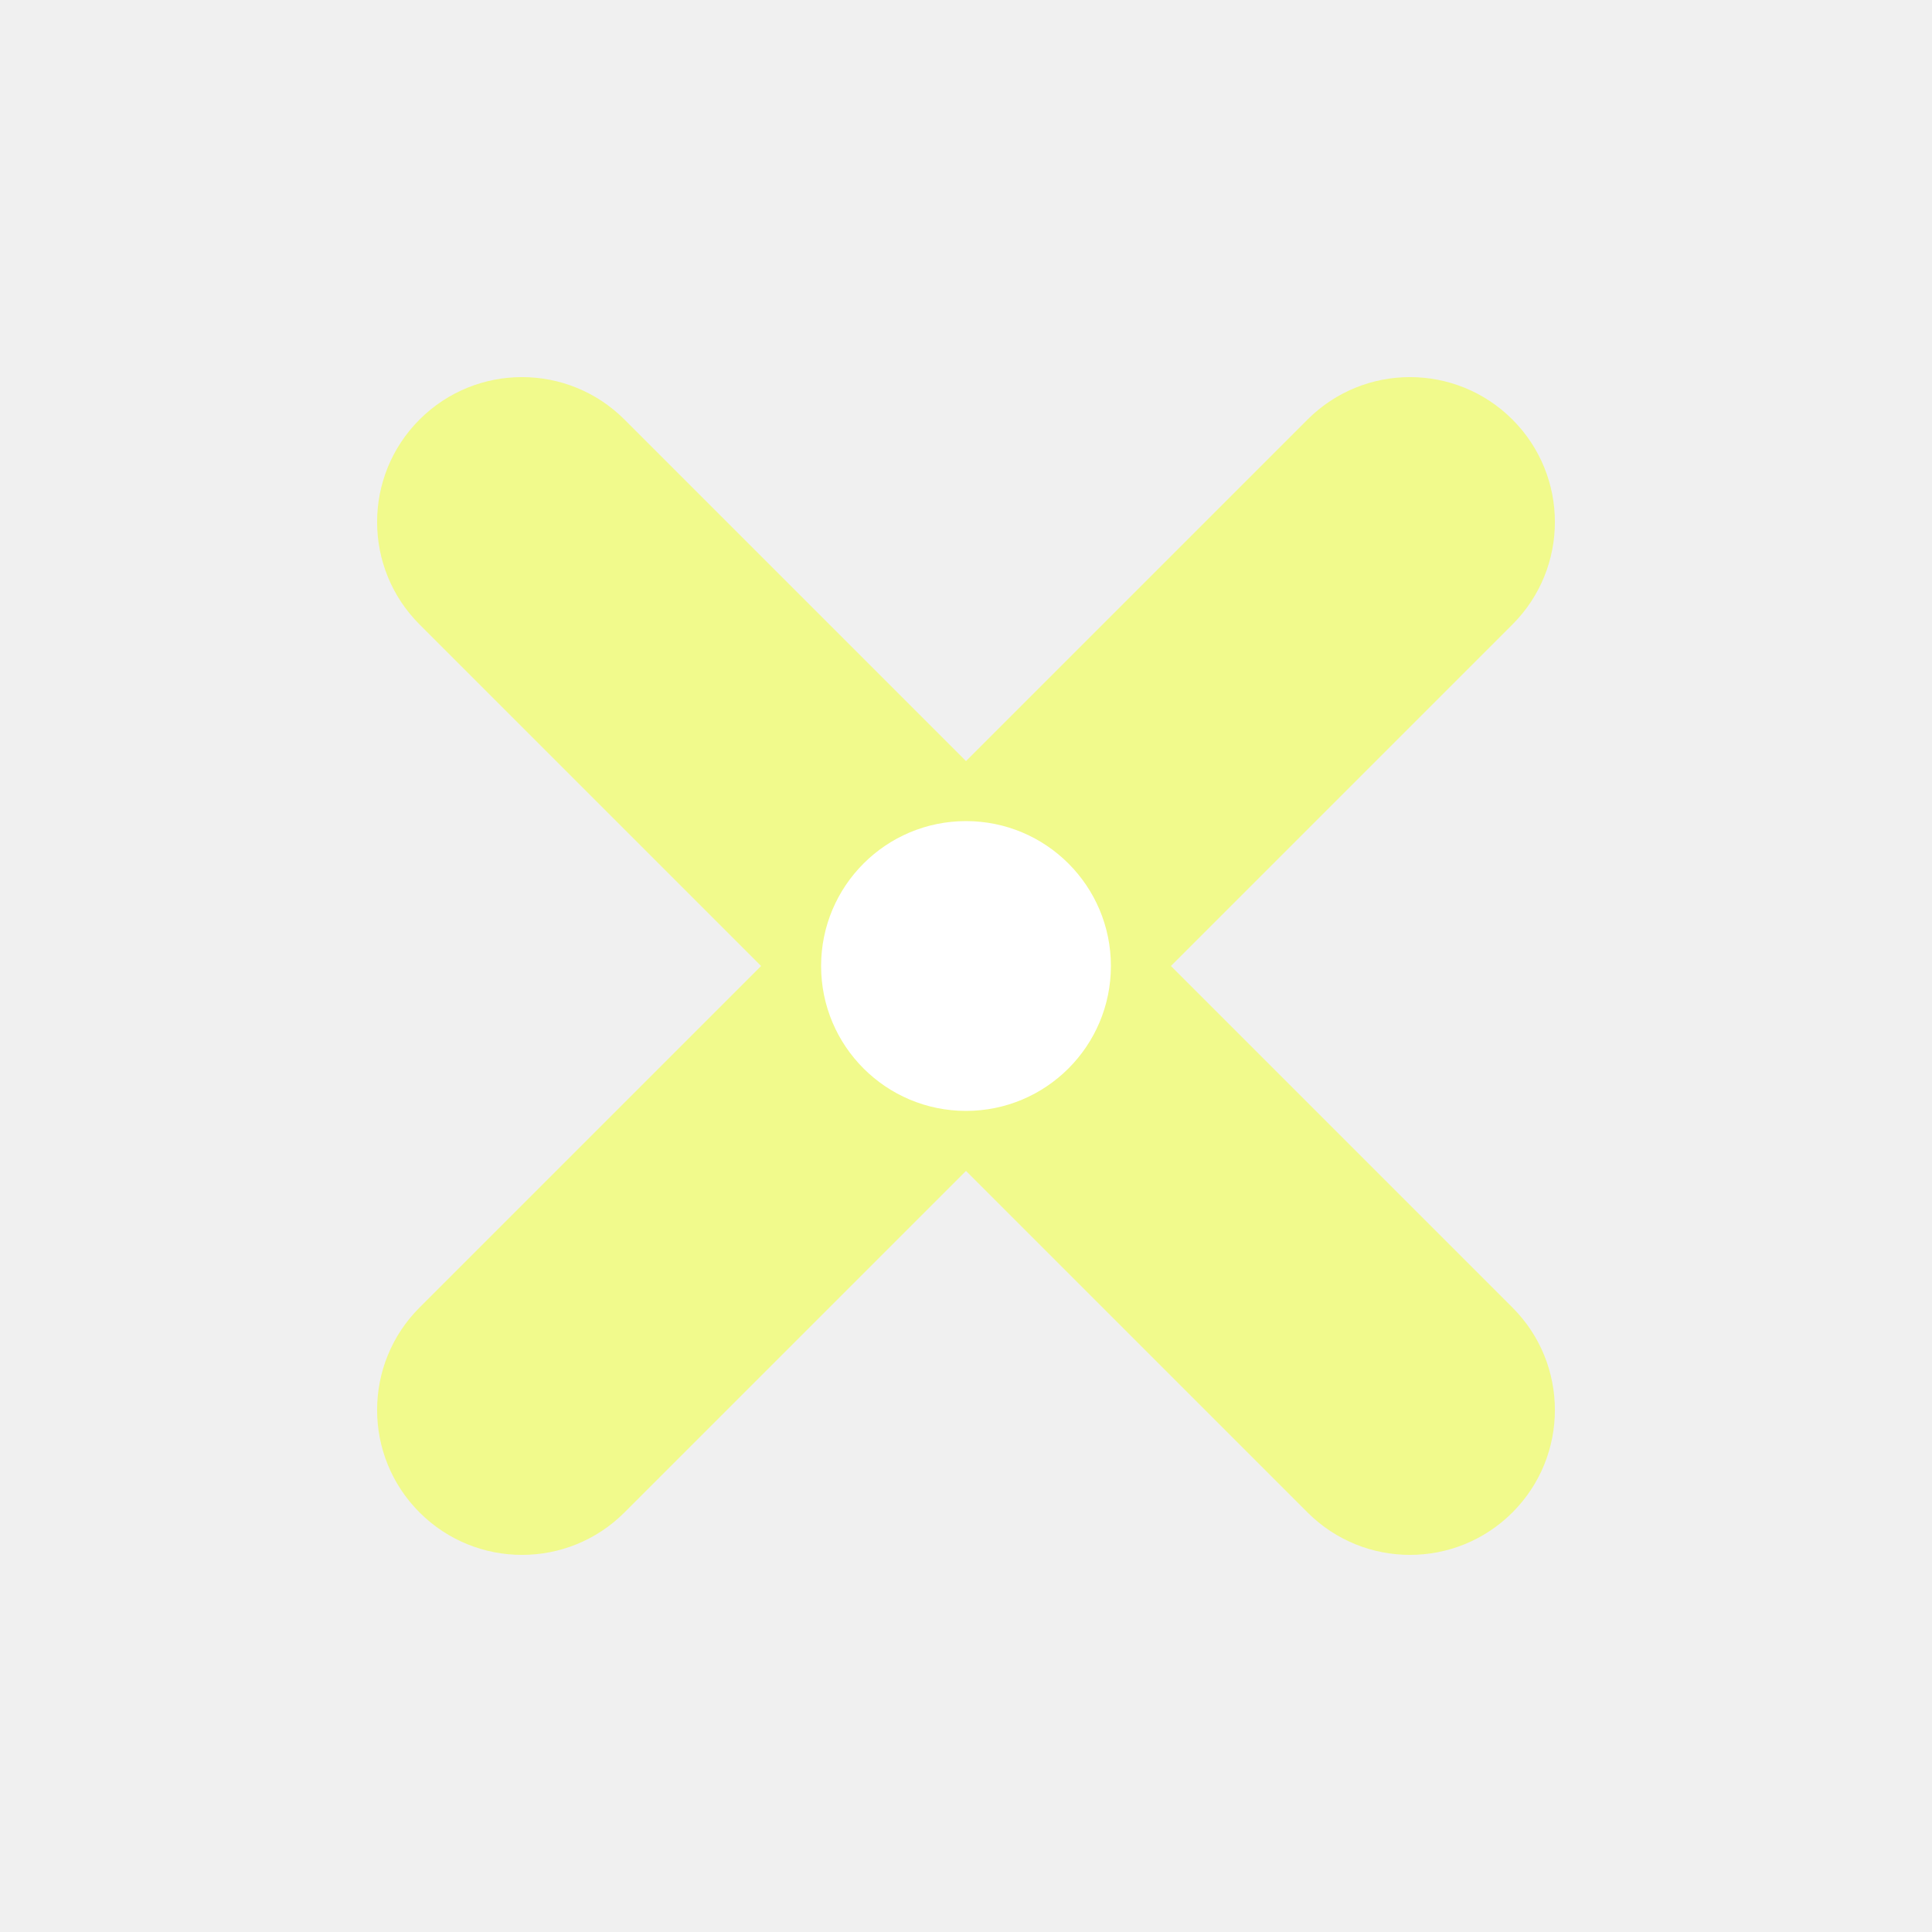
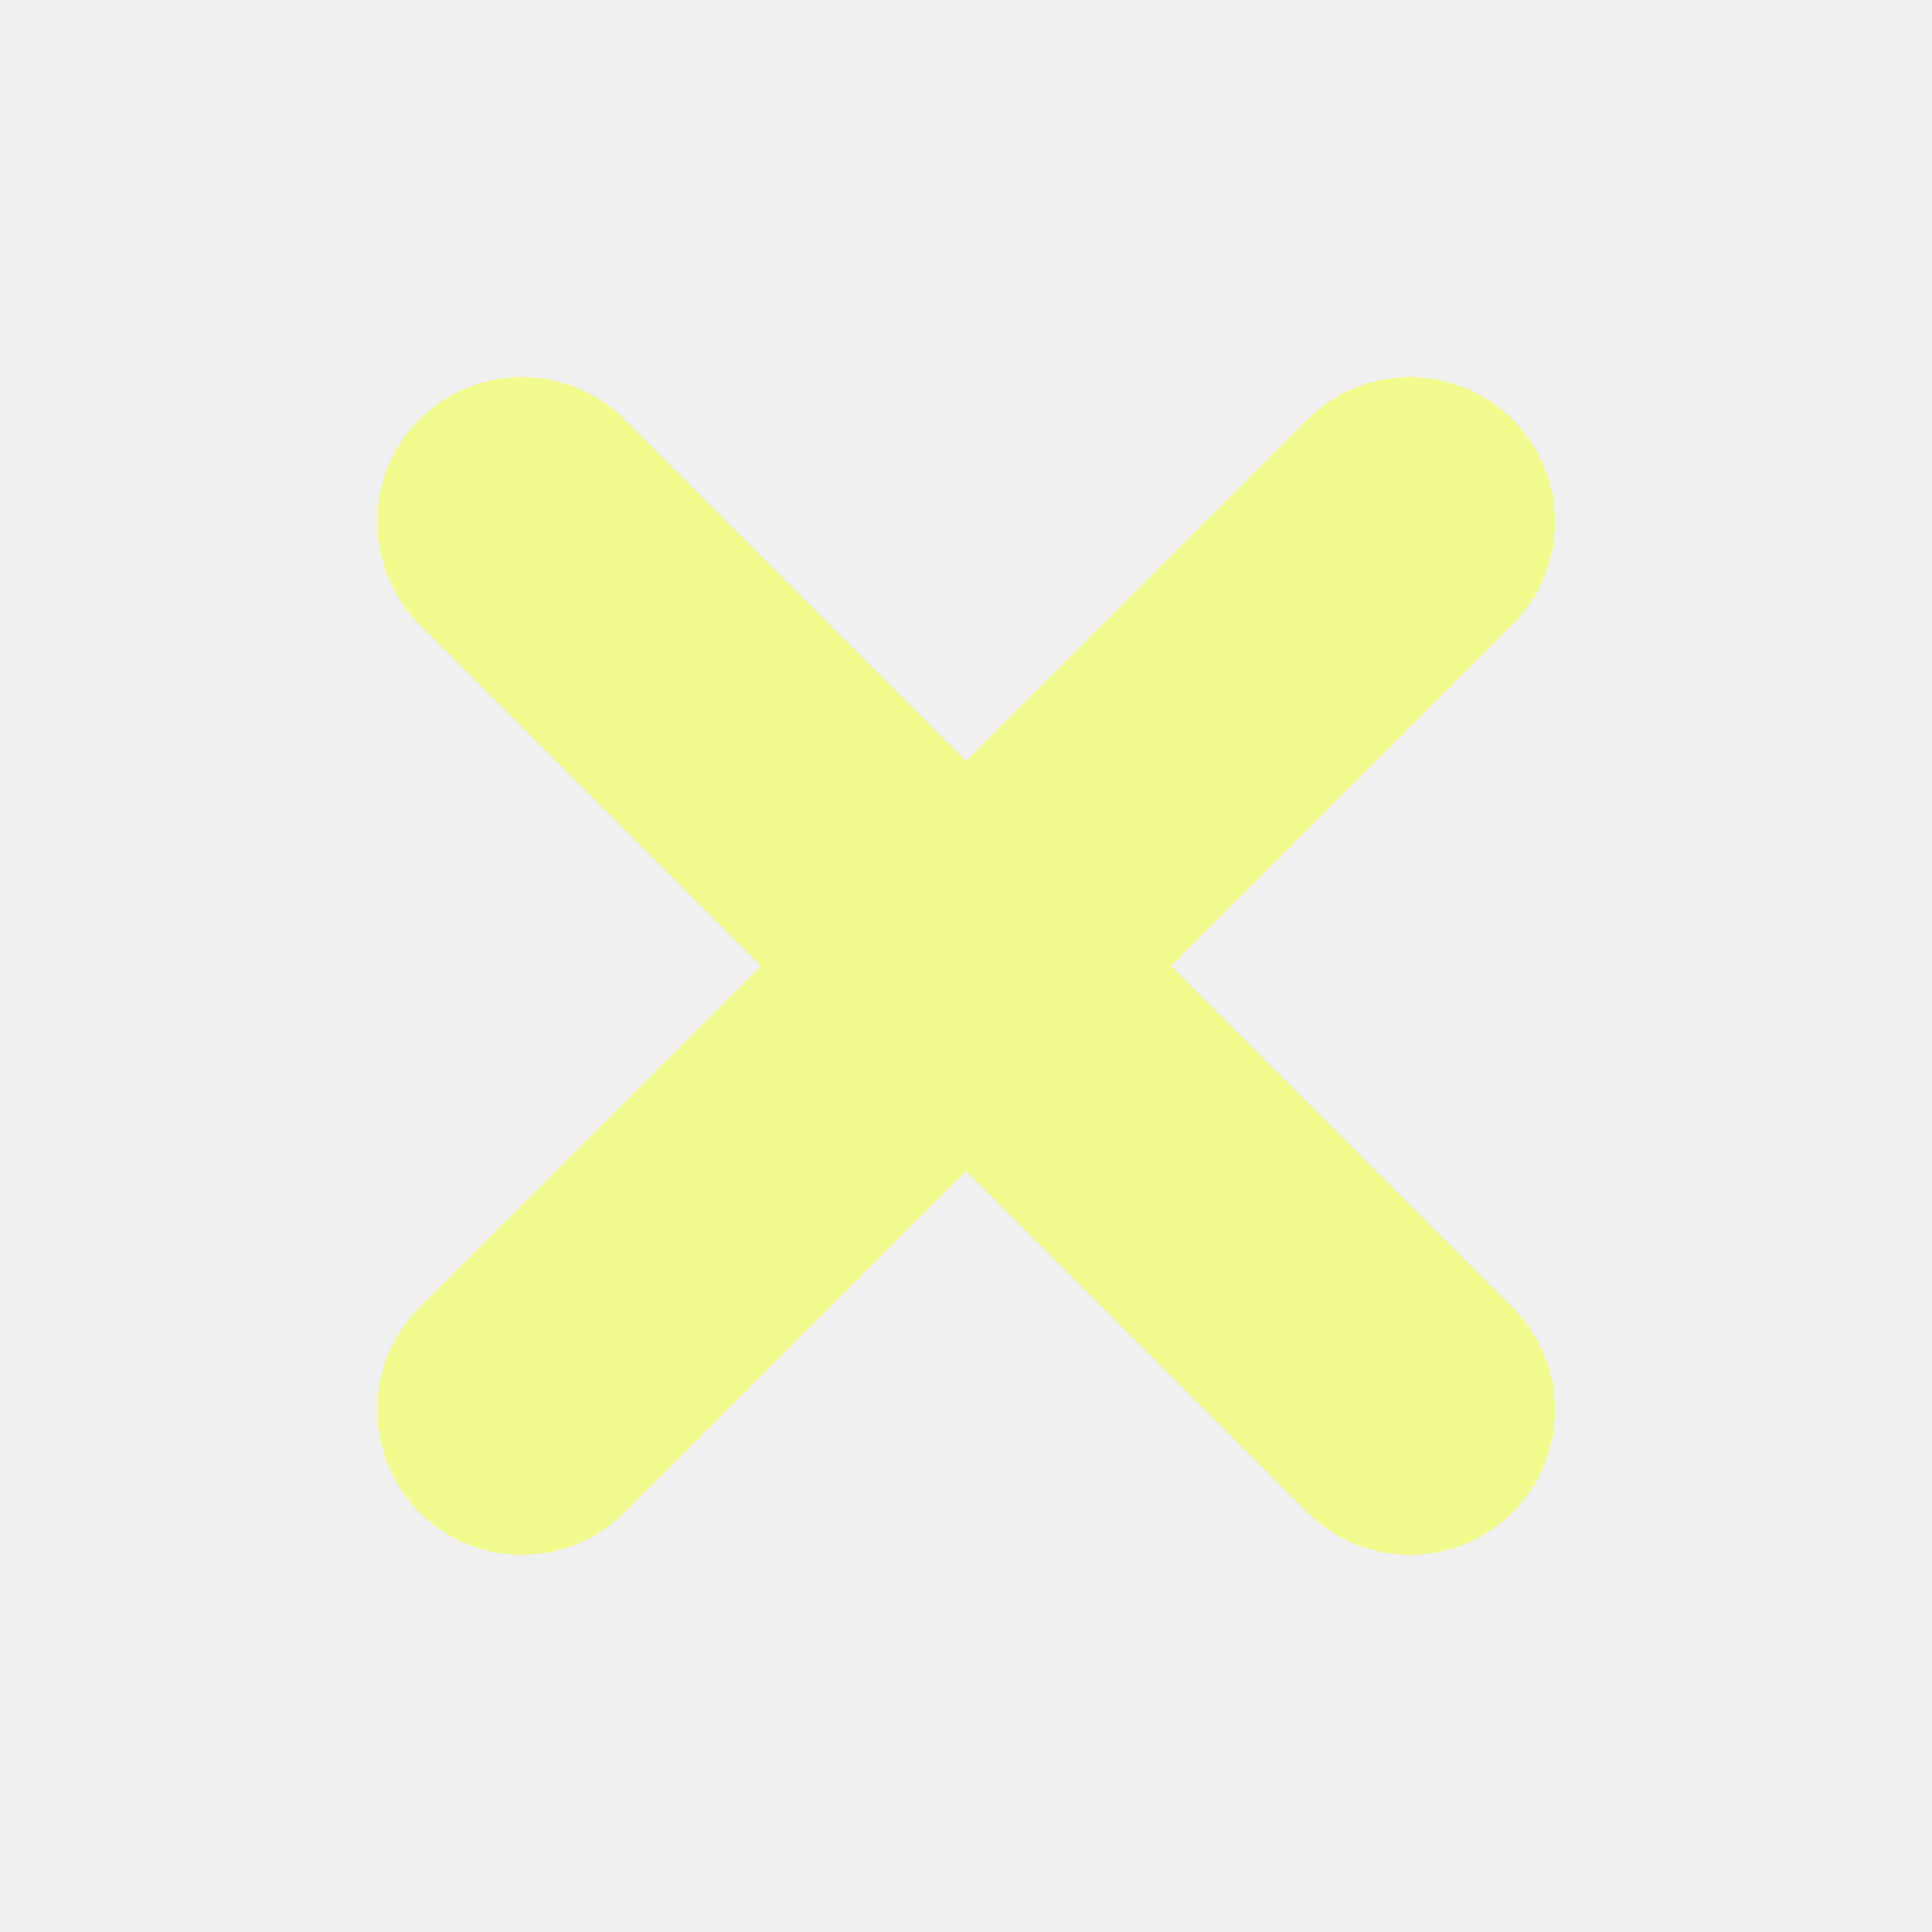
<svg xmlns="http://www.w3.org/2000/svg" width="40" height="40" viewBox="0 0 40 40">
  <g fill="#f1fa8c" transform="rotate(45 20 20)">
    <rect x="17" y="4" width="6" height="32" rx="3" />
    <rect x="4" y="17" width="32" height="6" rx="3" />
  </g>
-   <circle cx="20" cy="20" r="3" fill="#ffffff" />
</svg>
